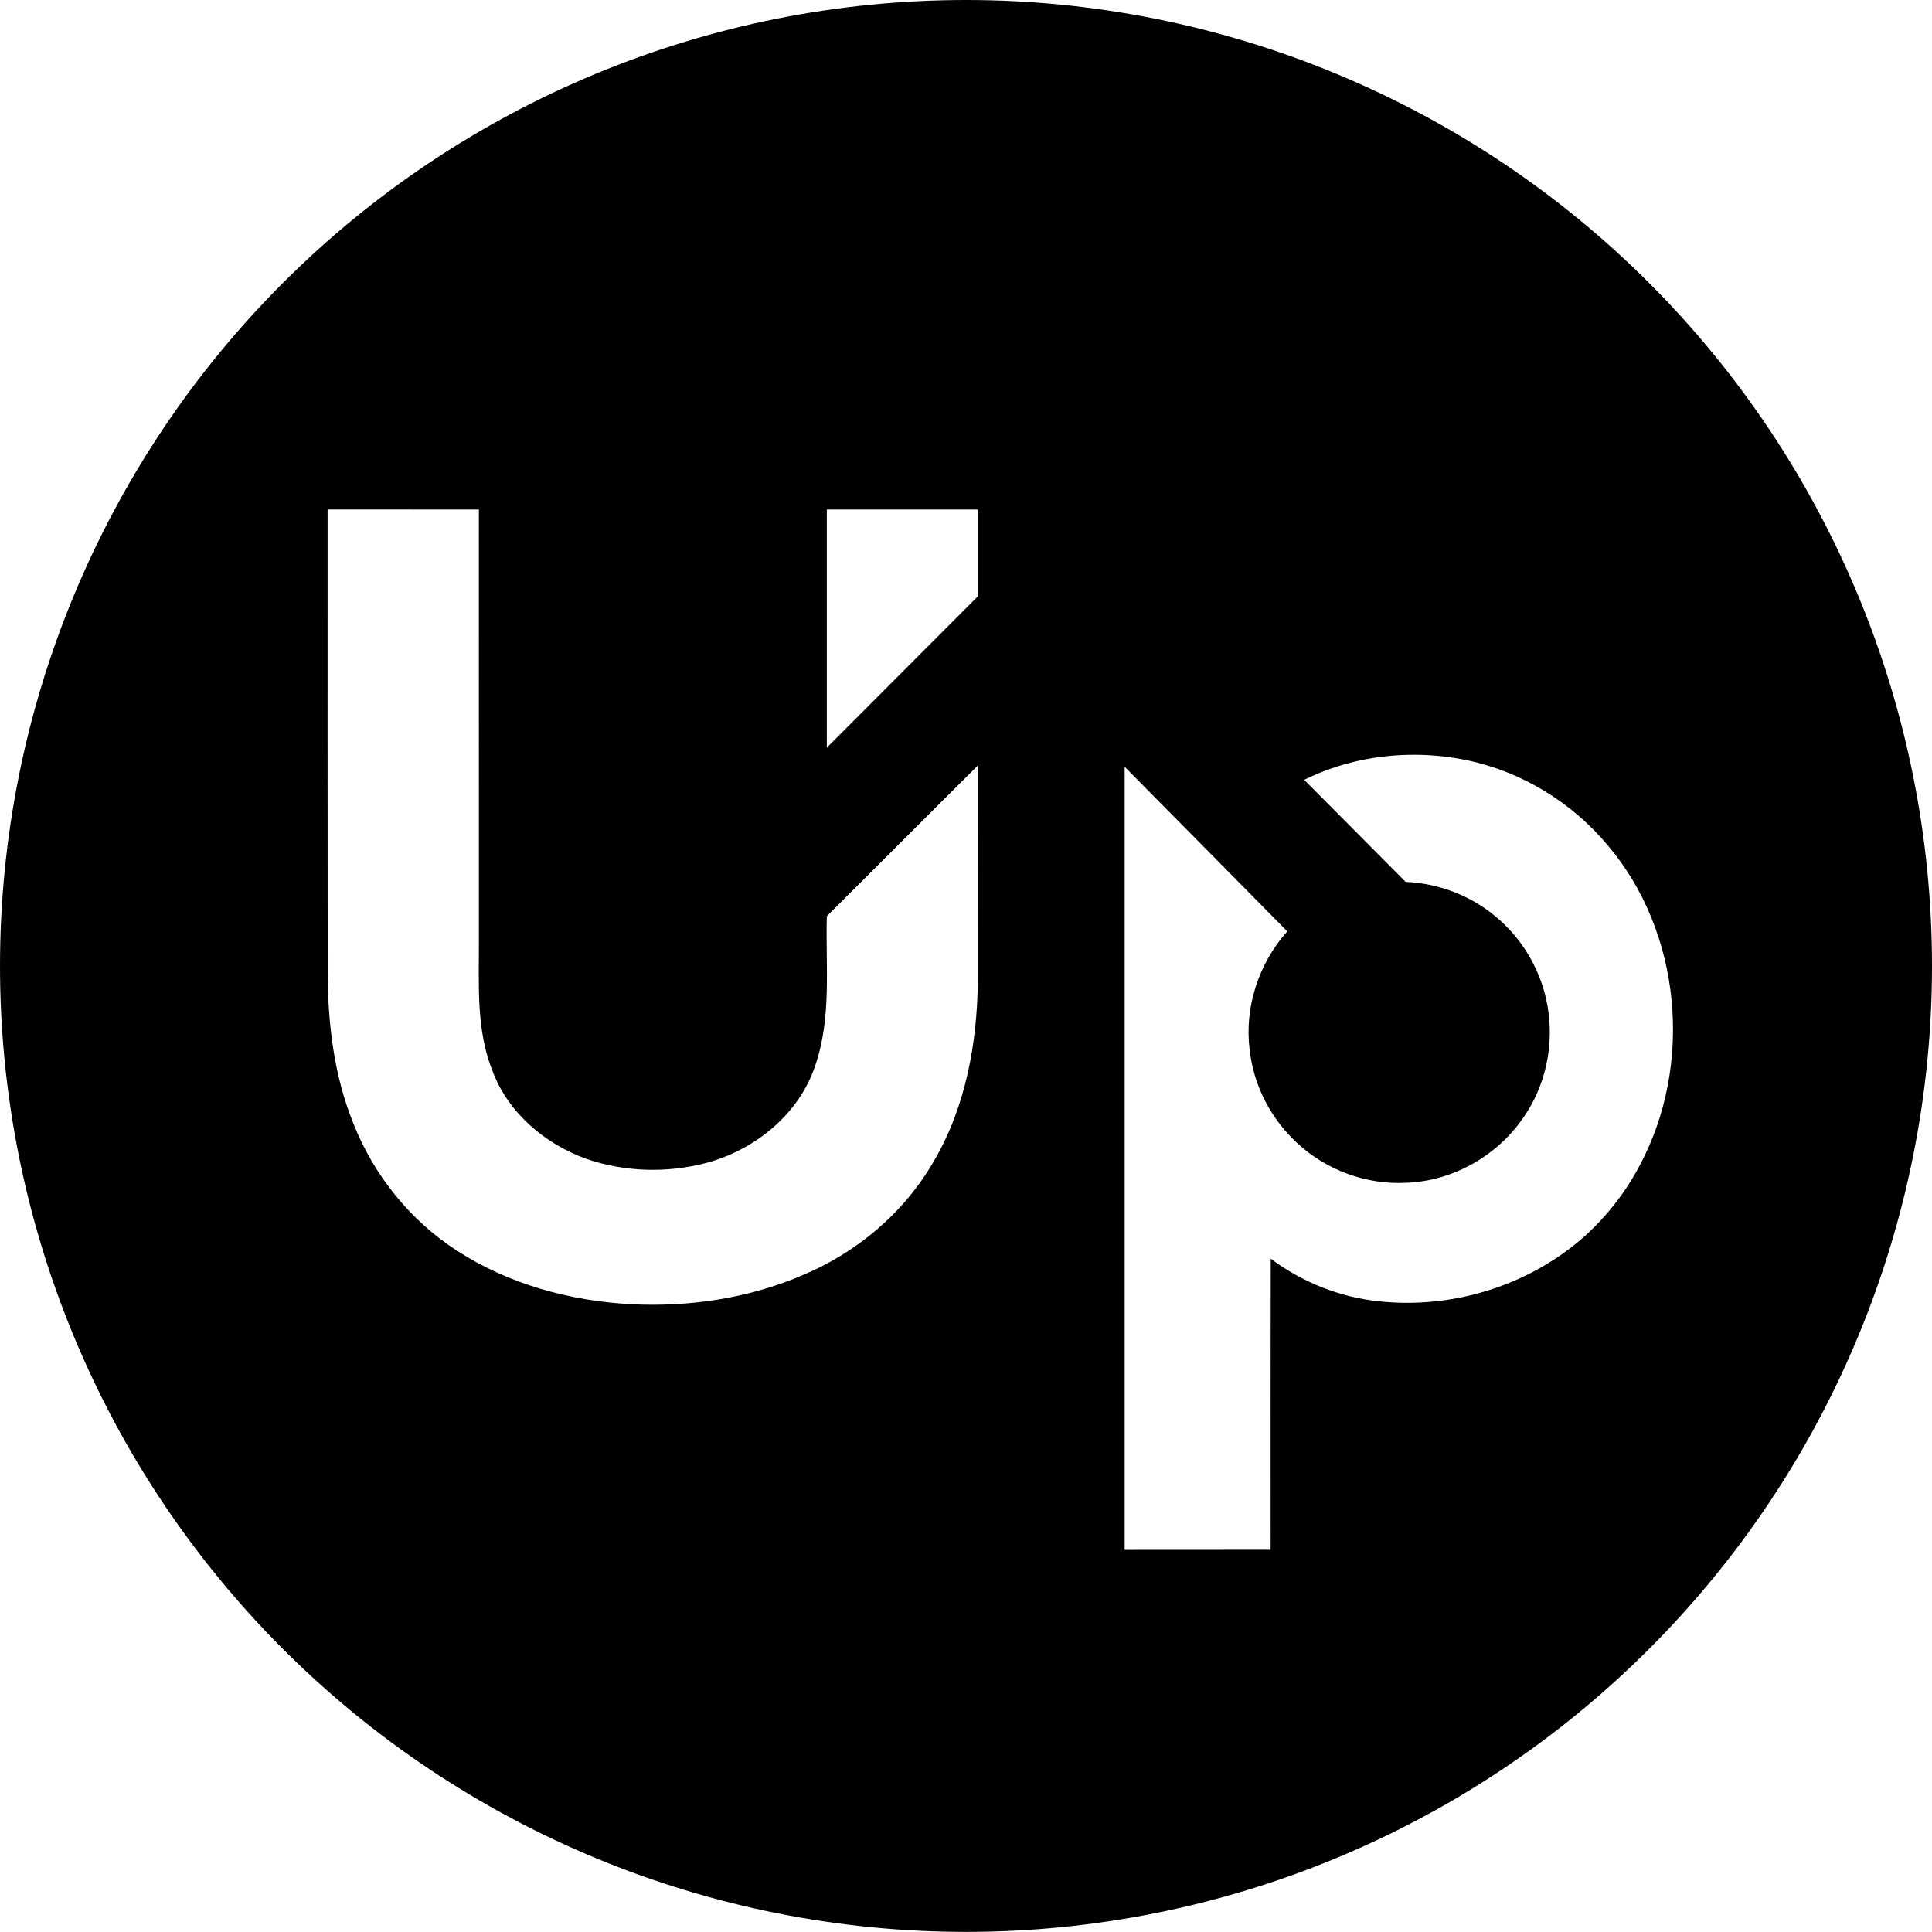
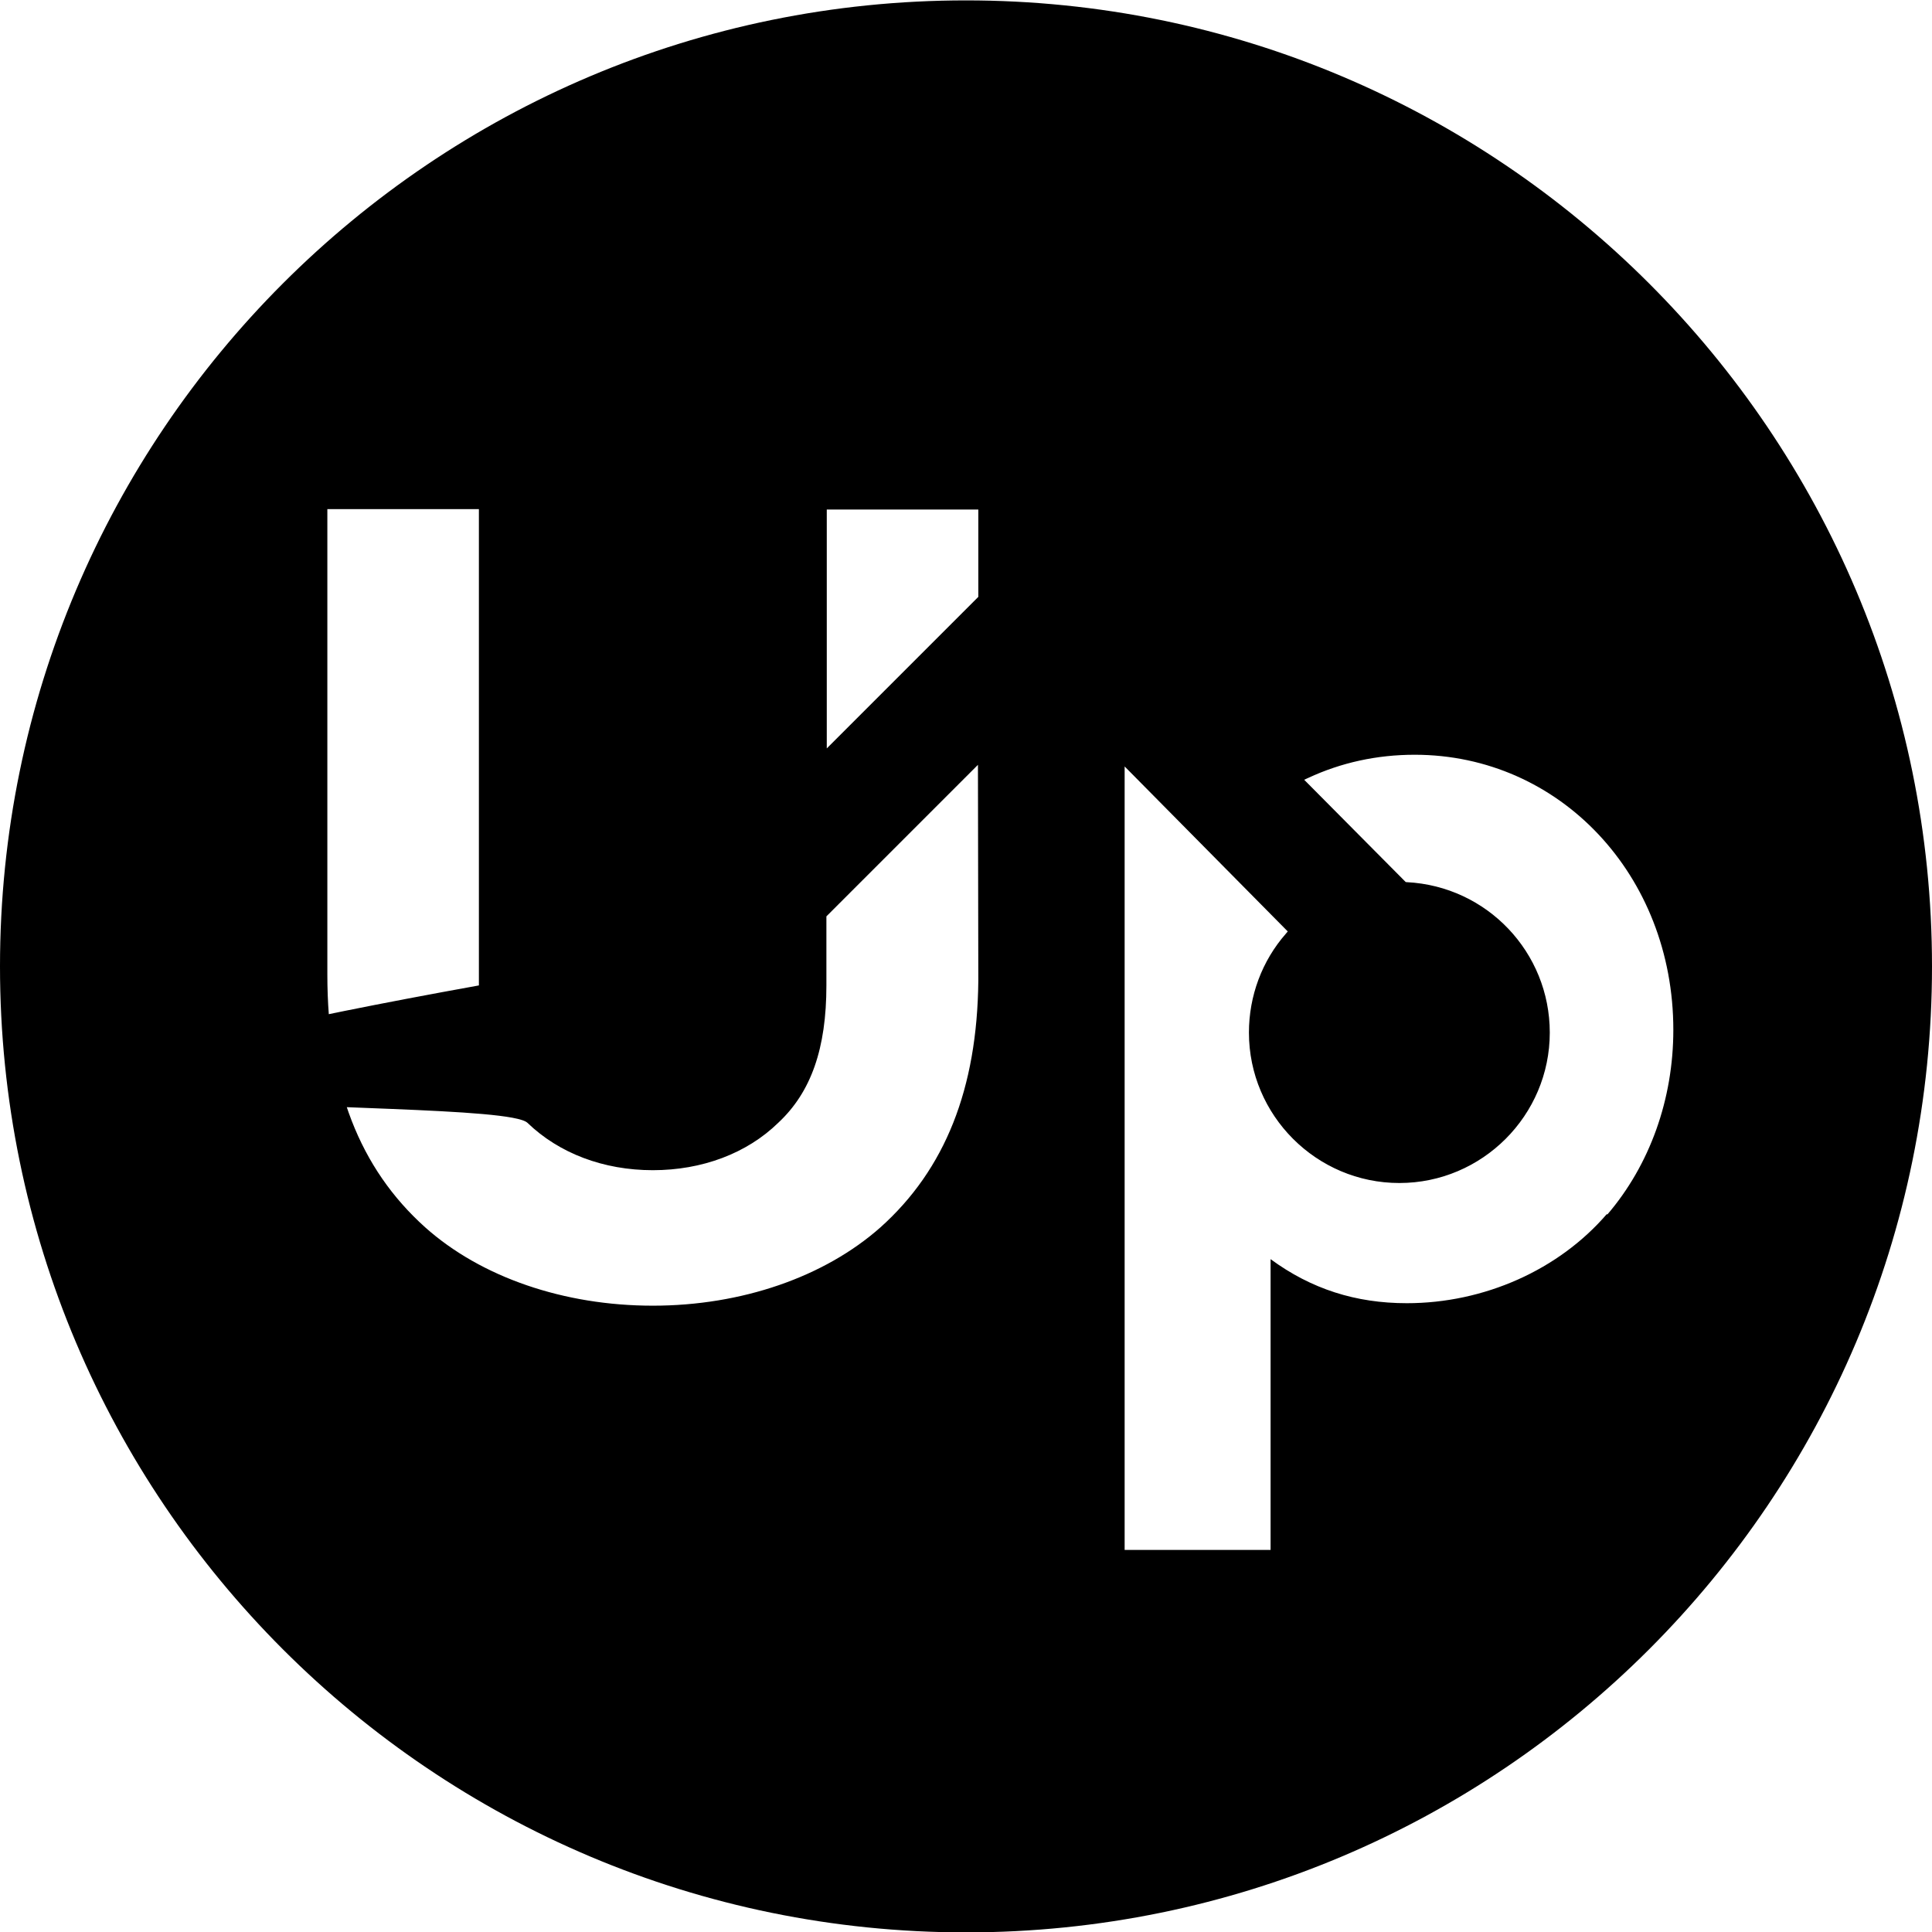
- <svg xmlns="http://www.w3.org/2000/svg" width="666.146pt" height="666.108pt" viewBox="0 0 666.146 666.108" version="1.1" id="svg14">
-   <defs id="defs18" />
-   <path style="opacity:1;fill:#000000;fill-opacity:1;stroke:none;stroke-width:0.591;stroke-opacity:1" d="M 444.098,0 C 326.316,-4.243225e-5 213.358,46.786 130.073,130.066 46.789,213.345 -7.1612617e-5,326.297 0,444.072 -6.8960297e-5,561.848 46.789,674.799 130.073,758.079 c 83.284,83.28 196.243,130.066 314.025,130.066 117.782,4e-5 230.74,-46.786 314.025,-130.066 C 841.407,674.799 888.195,561.848 888.195,444.072 888.195,326.297 841.407,213.345 758.122,130.066 674.838,46.786 561.88,-3.9780236e-5 444.098,0 Z m -293.494,234.221 69.547,0.025 c 0.013,65.933 3.4e-4,131.881 0.014,197.814 0.08,20.28 -1.427,41.359 6.359,60.586 7.2,19.04 24.039,33.24 42.893,40.066 17.707,6.147 37.293,6.668 55.387,1.895 22.32,-6.013 42.575,-22.401 49.975,-44.721 7.64,-22.08 4.719,-45.773 5.332,-68.68 l 69.4,-69.268 c 0.053,32.92 6.7e-4,65.828 0.027,98.748 -0.267,28.733 -5.548,58.2 -20.281,83.24 -13.653,23.68 -35.599,42.16 -60.812,52.533 -24.6,10.493 -51.68,14.453 -78.307,13.133 -28.12,-1.52 -56.32,-9.214 -80.08,-24.641 -21.427,-13.813 -38.146,-34.599 -47.52,-58.266 -9.027,-22.147 -11.855,-46.294 -11.895,-70.041 -0.08,-70.813 -0.026,-141.612 -0.039,-212.426 z m 298.933,0.025 v 39.908 l -69.428,69.572 V 234.246 Z m 200.924,112.748 c 7.979,0.031 15.956,0.858 23.756,2.467 25.173,5.187 48.307,19.334 64.787,39.014 34.133,40.067 39.52,101.106 14.826,147.279 -8.613,16.347 -21.067,30.733 -36.307,41.213 -24.107,16.76 -54.333,24.439 -83.52,21.279 -17.987,-1.813 -35.361,-8.786 -49.814,-19.586 -0.107,44.6 -0.039,89.214 -0.039,133.814 l -67.107,0.039 v -360 c 24.907,25.227 49.88,50.399 74.76,75.666 -13.147,14.667 -19.852,35.028 -17.266,54.602 1.76,16.347 9.853,31.839 22,42.865 13.24,12.32 31.547,19.001 49.613,18.121 22.093,-0.653 43.293,-12.961 55.199,-31.521 8.307,-12.547 12.08,-27.906 10.934,-42.879 -1.253,-18.52 -10.441,-36.333 -24.801,-48.08 -11.507,-9.68 -26.292,-15.187 -41.266,-15.854 -15.573,-15.627 -31.067,-31.32 -46.641,-46.934 15.758,-7.792 33.33,-11.574 50.885,-11.506 z" transform="scale(0.75)" id="path4497" />
+ <svg xmlns="http://www.w3.org/2000/svg" width="5.176mm" height="5.176mm" viewBox="0 0 5.176 5.176" version="1.1" id="svg112897">
+   <defs id="defs112891" />
+   <g id="layer1" transform="translate(116.019,-65.35761)">
+     <path id="path106952" style="fill:#000000;fill-opacity:1;fill-rule:nonzero;stroke:none;stroke-width:0.353" d="m -111.714,68.61 c -0.129,0.15 -0.329,0.239 -0.536,0.239 -0.137,0 -0.256,-0.038 -0.365,-0.118 v 0.779 h -0.391 v -2.099 l 0.437,0.442 -0.005,0.006 c -0.064,0.073 -0.099,0.167 -0.099,0.265 0,0.222 0.181,0.403 0.403,0.403 0.222,0 0.403,-0.181 0.403,-0.403 0,-0.215 -0.168,-0.392 -0.383,-0.403 l -0.003,-3.44e-4 -0.272,-0.274 0.011,-0.005 c 0.088,-0.041 0.184,-0.062 0.285,-0.062 0.389,0 0.693,0.323 0.693,0.737 0,0.186 -0.063,0.362 -0.177,0.495 m -1.685,-1.655 -0.406,0.406 v -0.64 h 0.406 z m 0,1.029 c -0.003,0.289 -0.089,0.505 -0.262,0.66 -0.15,0.133 -0.372,0.21 -0.61,0.21 -0.238,0 -0.46,-0.076 -0.61,-0.21 -0.176,-0.158 -0.262,-0.379 -0.262,-0.677 v -1.247 h 0.406 v 1.276 c -2.18,0.394 0.041,0.285 0.13,0.368 0.085,0.082 0.204,0.127 0.336,0.127 0.132,0 0.252,-0.045 0.336,-0.127 0.088,-0.082 0.129,-0.199 0.129,-0.368 v -0.185 l 0.406,-0.406 z m -0.033,-2.627 c -1.429,0 -2.588,1.159 -2.588,2.588 0,1.429 1.159,2.588 2.588,2.588 1.429,0 2.588,-1.159 2.588,-2.588 0,-1.429 -1.159,-2.588 -2.588,-2.588" />
+   </g>
</svg>
